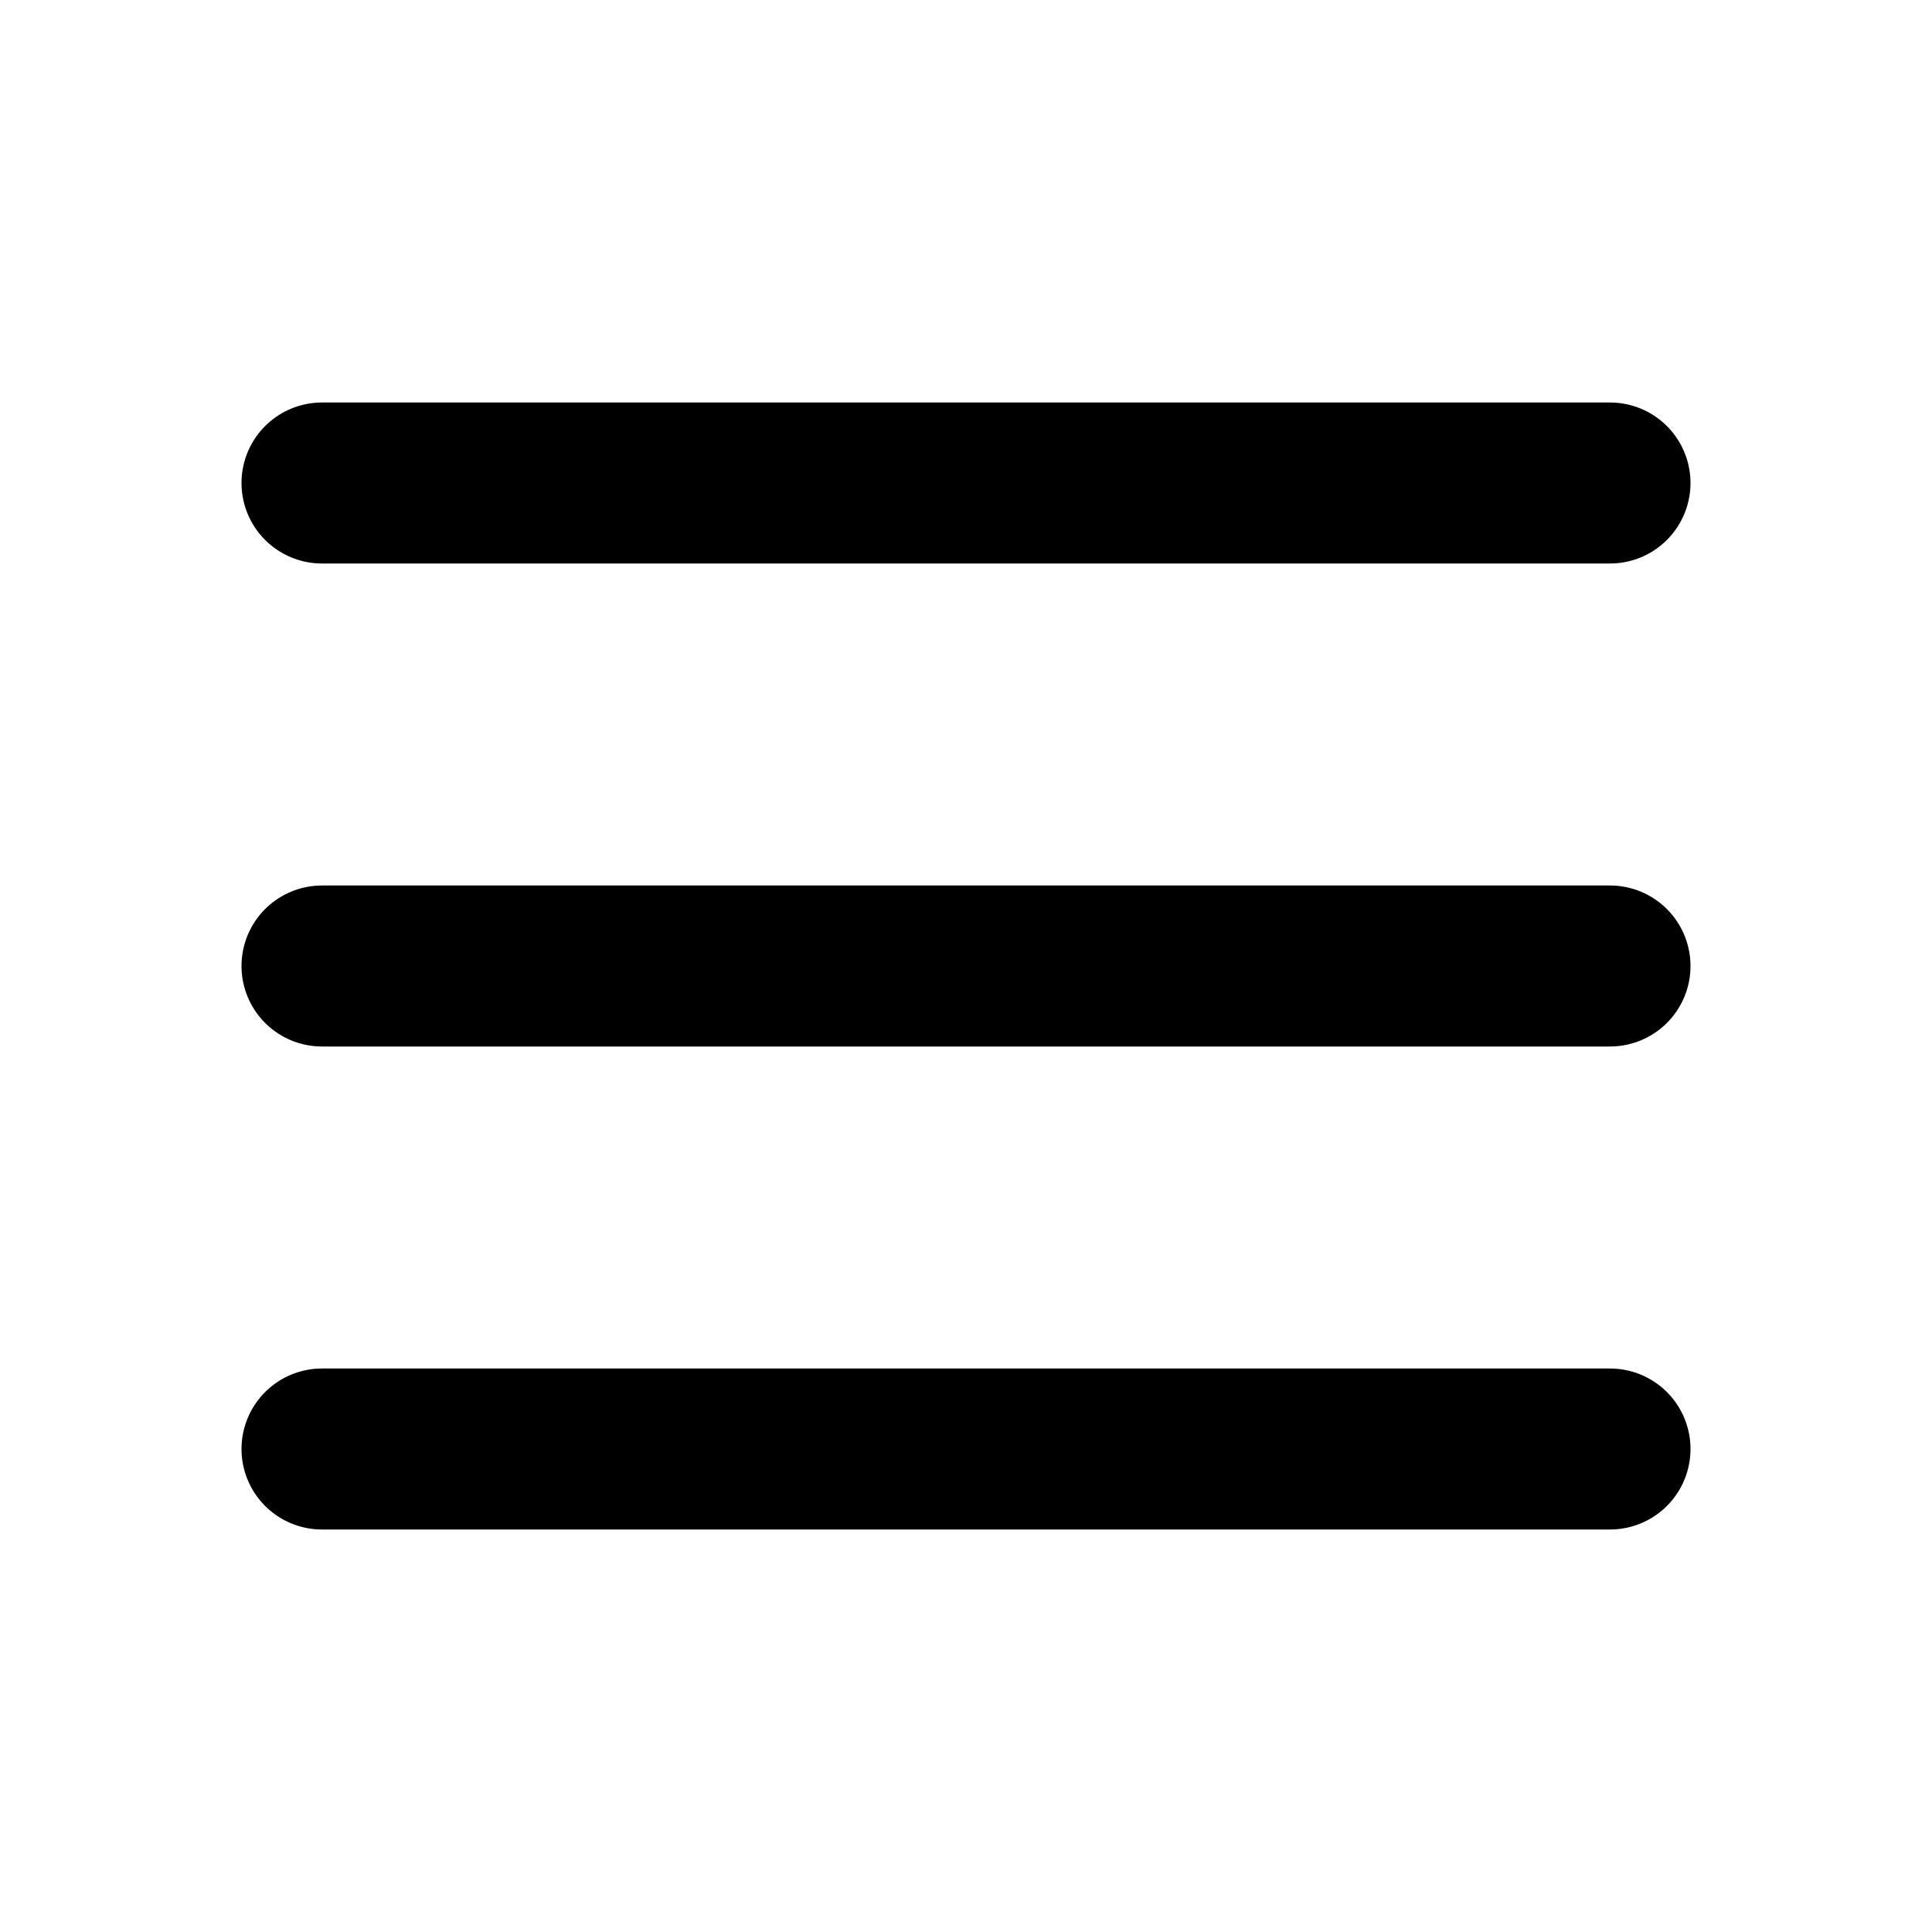
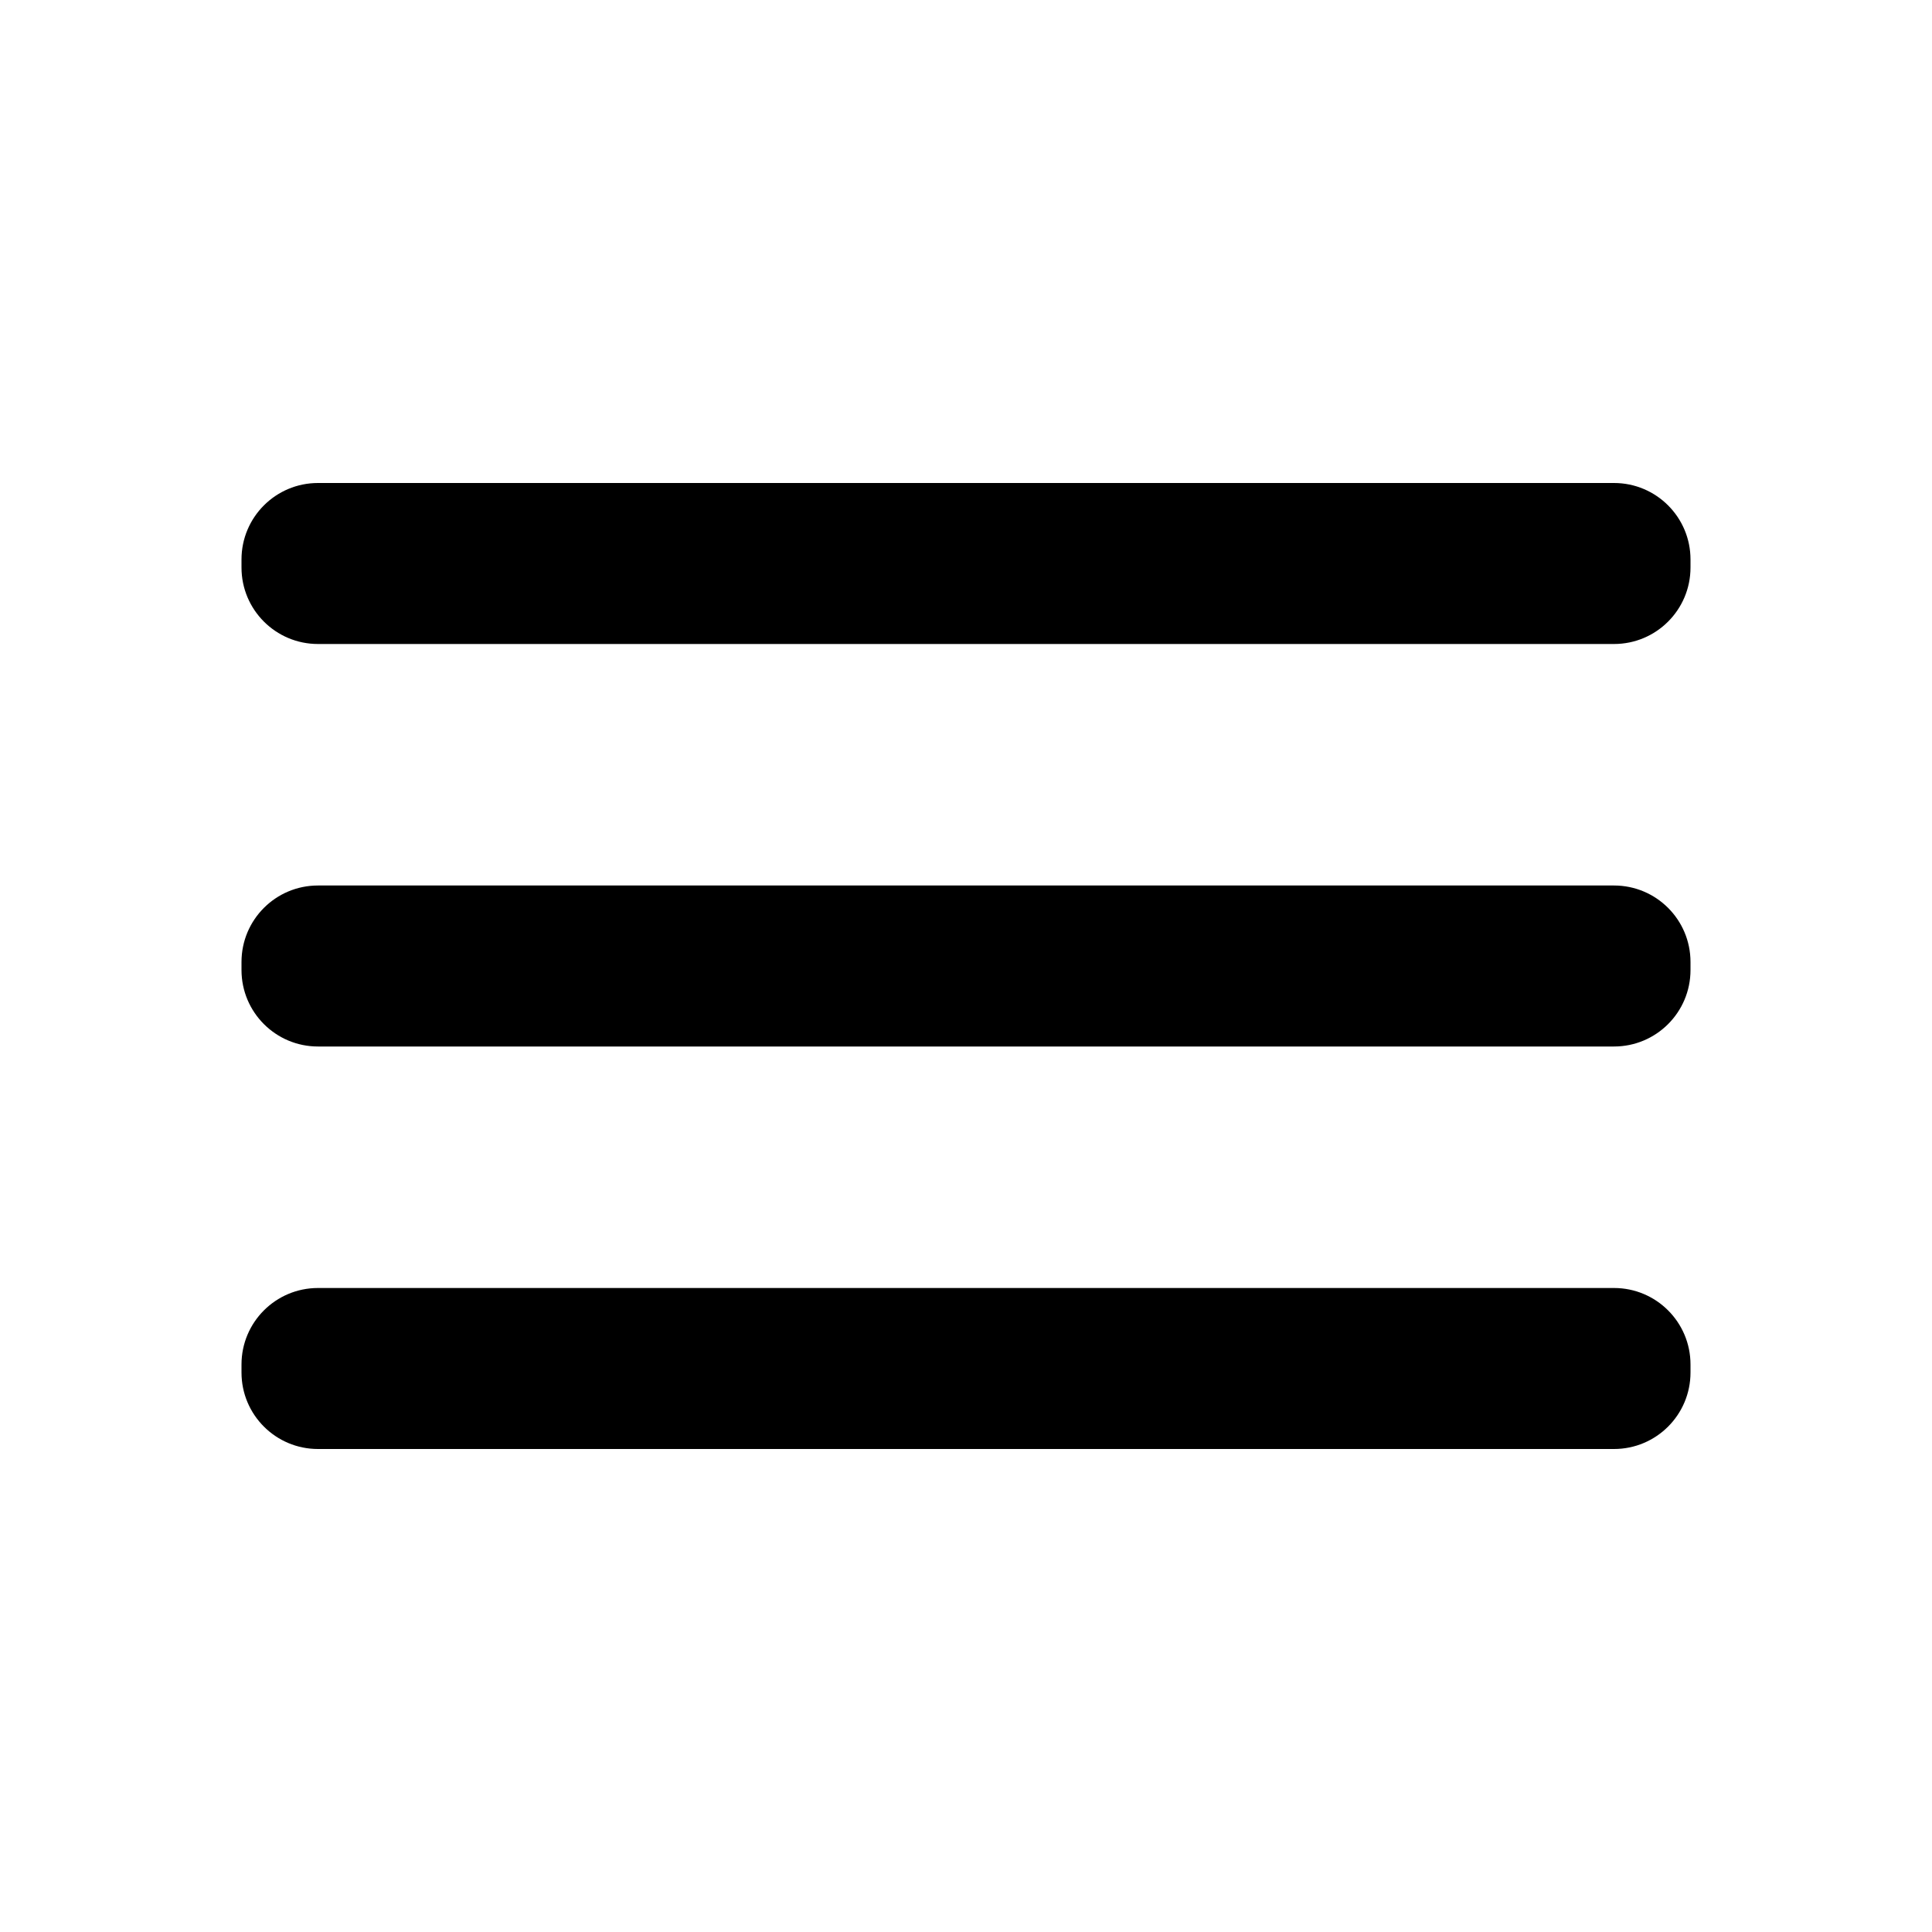
- <svg xmlns="http://www.w3.org/2000/svg" fill="none" viewBox="0 0 24 24" stroke="currentColor">
-   <path stroke-linecap="round" stroke-linejoin="round" stroke-width="2" d="M4 6h16M4 12h16M4 18h16" />
+ <svg xmlns="http://www.w3.org/2000/svg" viewBox="0 0 24 24">
+   <g data-name="Layer 2">
+     <g data-name="menu">
+       <rect width="24" height="24" transform="rotate(180 12 12)" opacity="0" />
+       <rect x="3" y="11" width="18" height="2" rx=".95" ry=".95" />
+       <rect x="3" y="16" width="18" height="2" rx=".95" ry=".95" />
+       <rect x="3" y="6" width="18" height="2" rx=".95" ry=".95" />
+     </g>
+   </g>
</svg>
